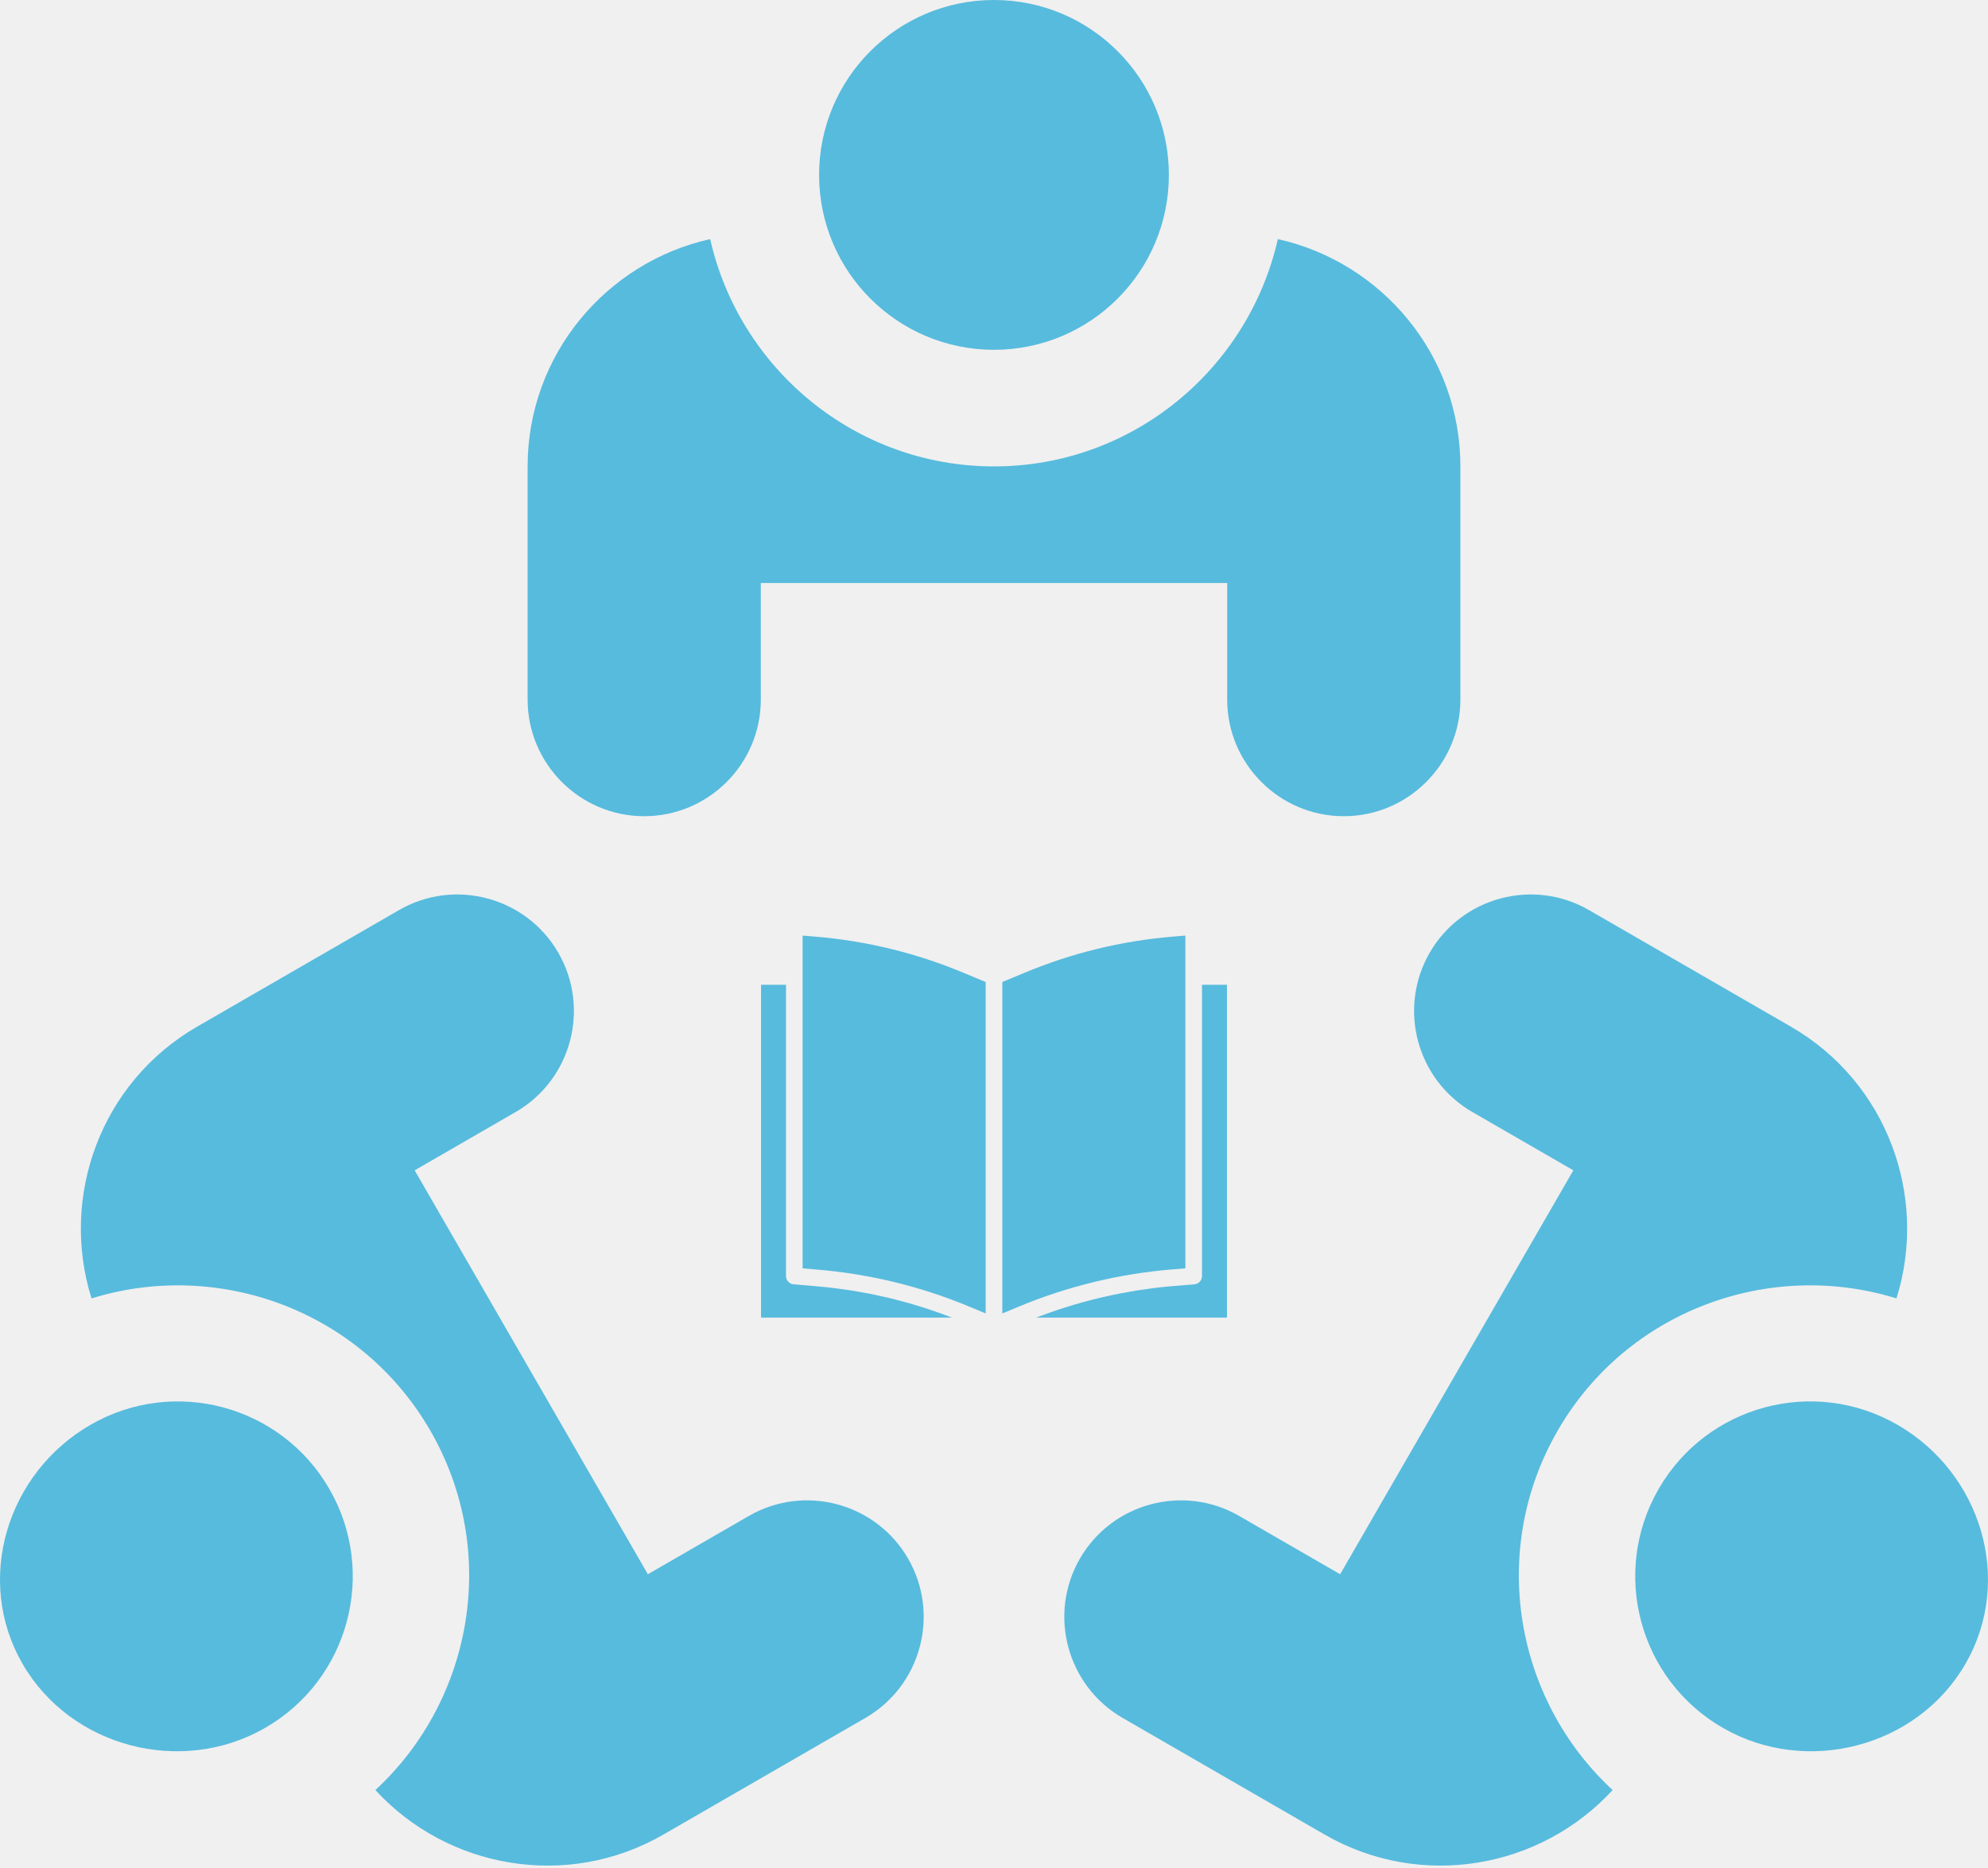
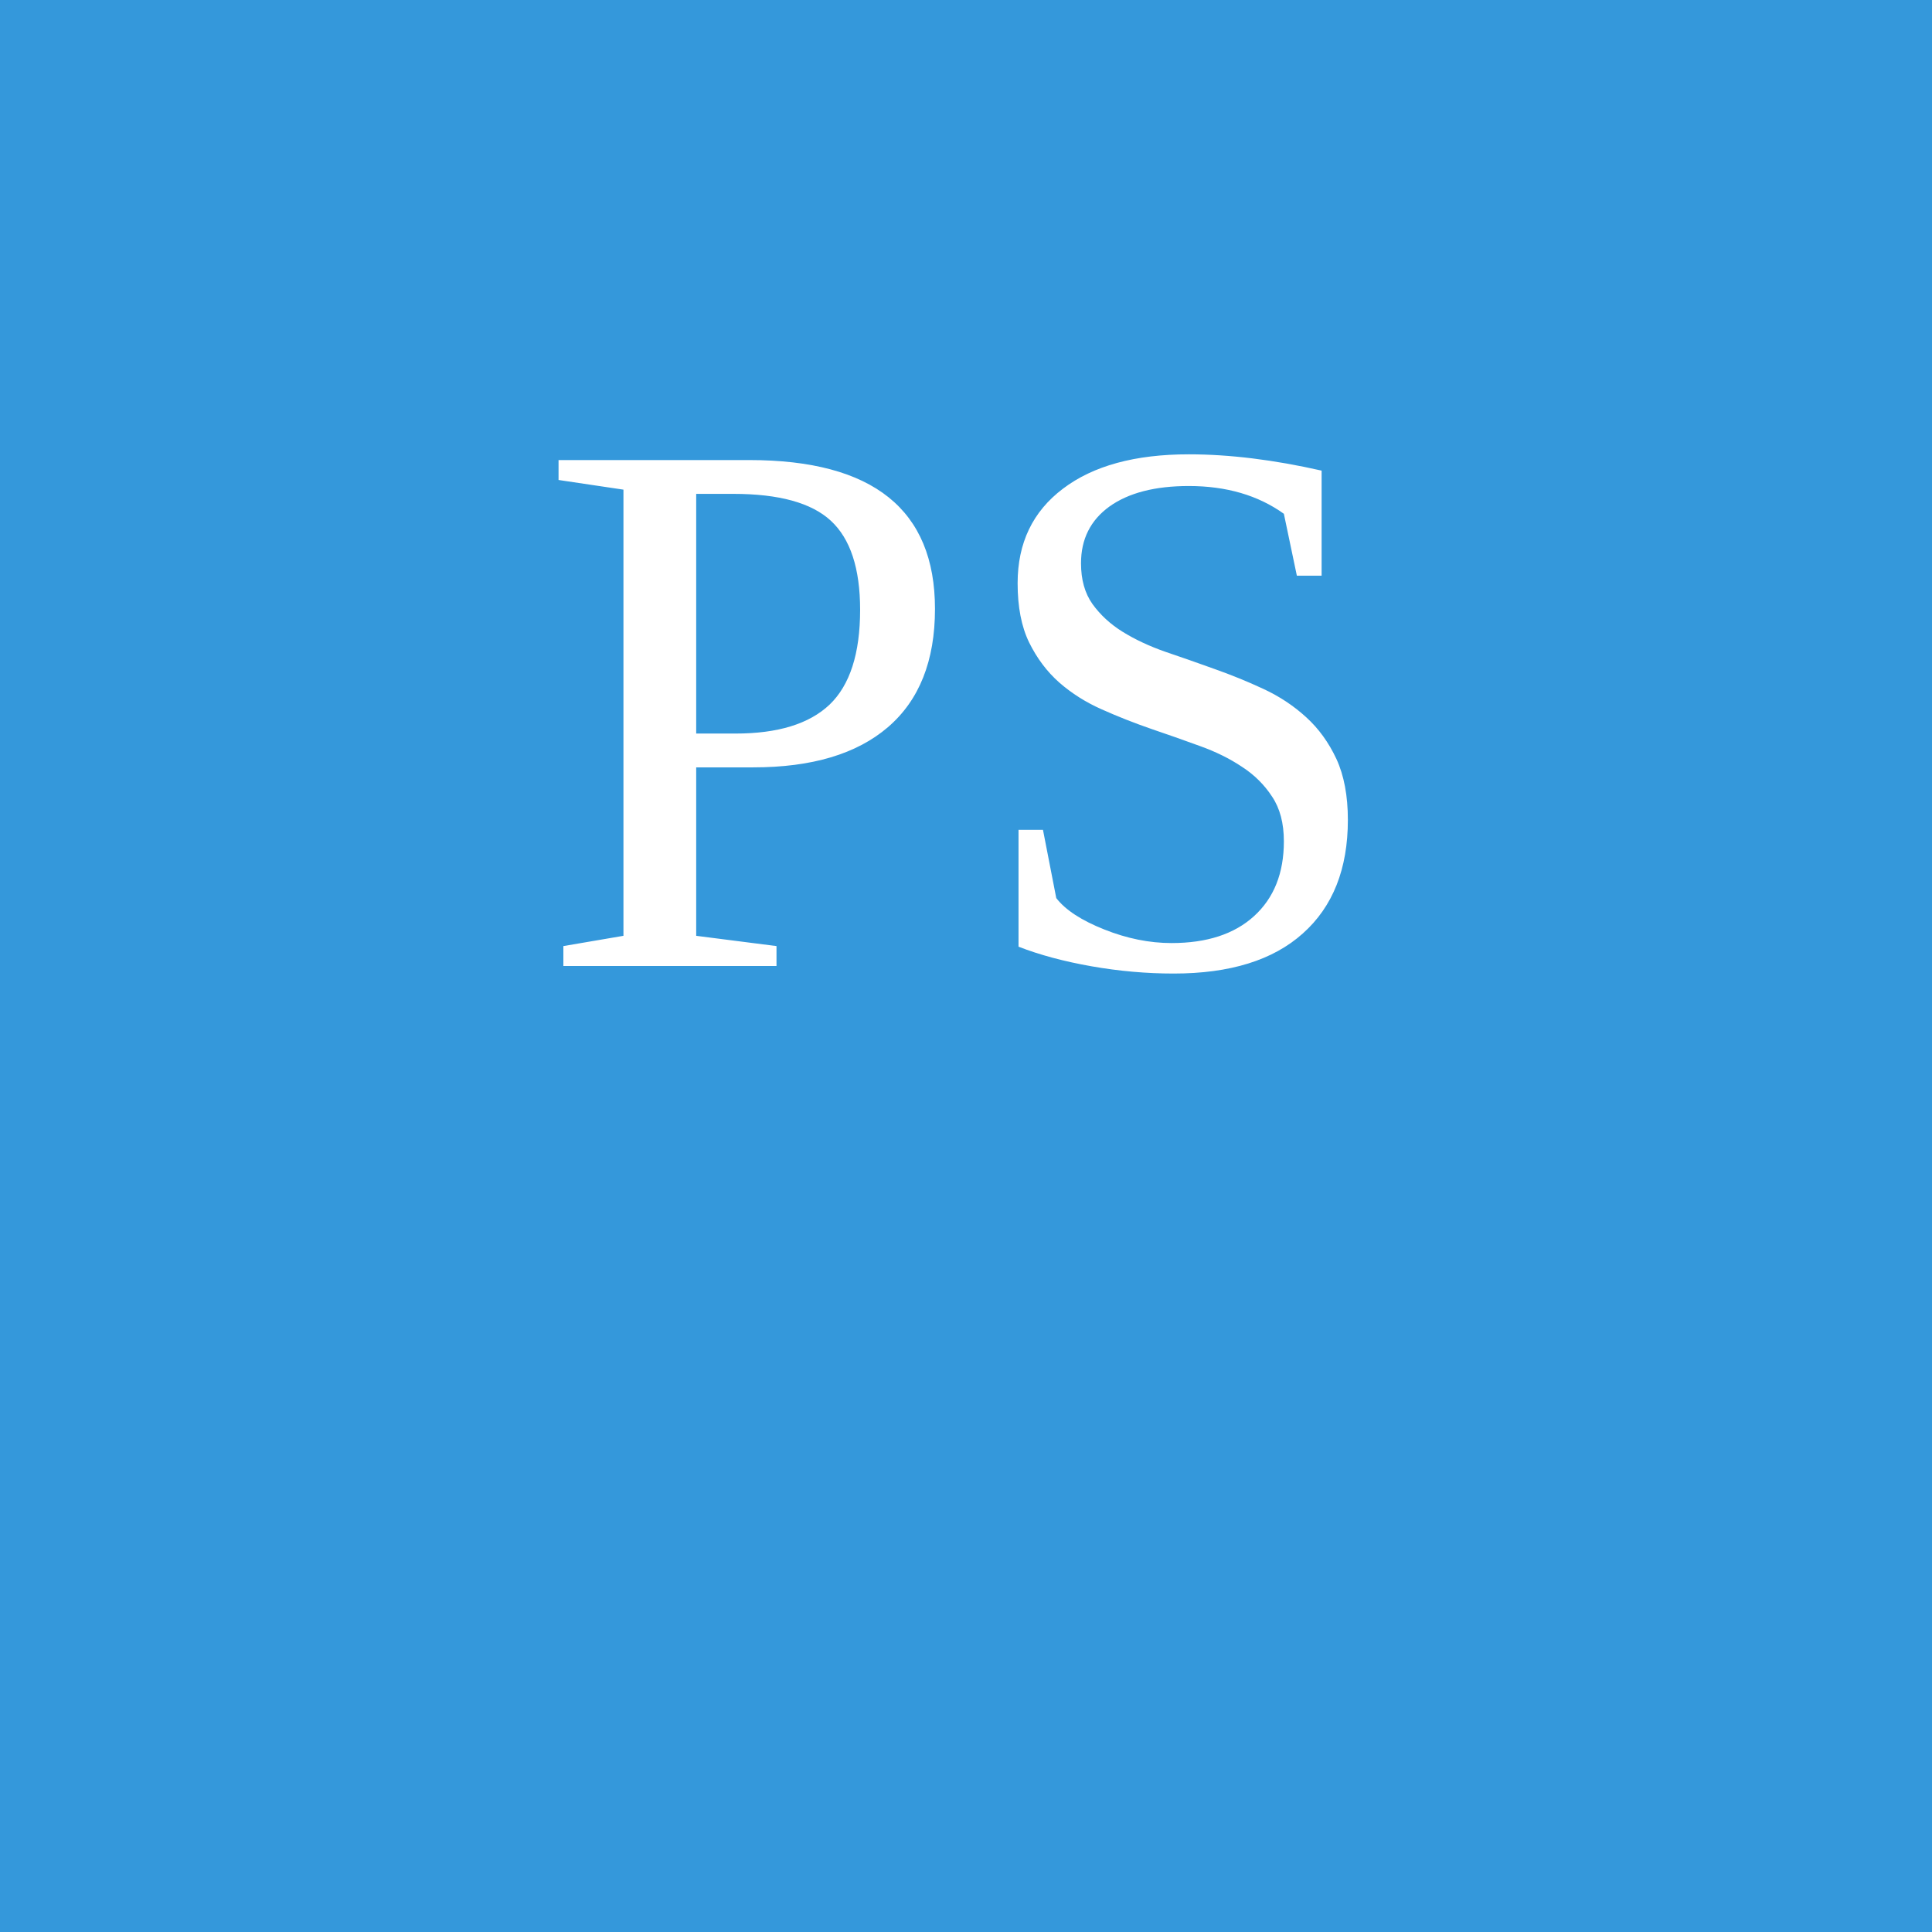
- <svg xmlns="http://www.w3.org/2000/svg" width="512" height="481" viewBox="0 0 512 481" fill="none">
-   <path d="M255.996 90.086C280.873 90.086 301.039 69.92 301.039 45.043C301.039 20.166 280.873 0 255.996 0C231.119 0 210.953 20.166 210.953 45.043C210.953 69.92 231.119 90.086 255.996 90.086Z" fill="#57BBDD" />
-   <path d="M329.101 61.577C321.53 95.017 291.697 120.115 256.001 120.115C220.305 120.115 190.472 95.017 182.901 61.577C156.05 67.56 135.886 91.483 135.886 120.115V180.173C135.886 196.727 149.361 210.202 165.915 210.202C182.469 210.202 195.944 196.727 195.944 180.173V150.144H316.059V180.173C316.059 196.727 329.534 210.202 346.088 210.202C362.642 210.202 376.117 196.727 376.117 180.173V120.115C376.116 91.483 355.951 67.56 329.101 61.577Z" fill="#57BBDD" />
-   <path d="M488.717 366.953C467.172 354.514 439.625 361.894 427.186 383.439C414.748 404.982 422.129 432.531 443.674 444.968C465.217 457.407 493.767 450.025 506.204 428.482C518.643 406.938 510.26 379.391 488.717 366.953Z" fill="#57BBDD" />
-   <path d="M461.237 264.402L409.227 234.373C394.89 226.096 376.484 231.028 368.207 245.365C359.93 259.702 364.862 278.108 379.199 286.385L405.205 301.399L345.147 405.422L319.141 390.408C304.804 382.131 286.398 387.063 278.121 401.4C269.844 415.737 274.776 434.143 289.113 442.42L341.123 472.449C365.921 486.765 396.721 481.263 415.326 461.001C390.152 437.725 383.332 399.34 401.18 368.425C419.028 337.51 455.68 324.225 488.426 334.387C496.671 308.144 486.035 278.718 461.237 264.402Z" fill="#57BBDD" />
-   <path d="M84.815 383.44C72.376 361.895 44.829 354.514 23.284 366.954C1.741 379.392 -6.643 406.939 5.797 428.484C18.234 450.027 46.784 457.409 68.327 444.97C89.872 432.531 97.253 404.983 84.815 383.44Z" fill="#57BBDD" />
-   <path d="M233.88 401.4C225.603 387.063 207.196 382.132 192.86 390.408L166.854 405.422L106.796 301.399L132.802 286.385C147.139 278.108 152.07 259.701 143.794 245.365C135.517 231.028 117.11 226.097 102.774 234.373L50.764 264.402C25.966 278.718 15.33 308.144 23.576 334.388C56.321 324.225 92.974 337.511 110.822 368.426C128.67 399.341 121.85 437.725 96.676 461.002C115.281 481.263 146.081 486.766 170.879 472.45L222.889 442.42C237.225 434.143 242.157 415.736 233.88 401.4Z" fill="#57BBDD" />
-   <path d="M305.286 326.641V240.945L302.016 241.219C288.902 242.303 276.04 245.438 263.898 250.511L258.143 252.9V338.257L262.334 336.515C274.898 331.287 288.201 328.053 301.763 326.927L305.286 326.641Z" fill="#57BBDD" />
-   <path d="M316 253.614H309.571V328.614C309.576 329.731 308.719 330.665 307.604 330.757L302.116 331.207C300.532 331.338 298.952 331.5 297.379 331.693C296.868 331.755 296.361 331.837 295.853 331.908C294.792 332.049 293.733 332.192 292.678 332.36C292.062 332.458 291.451 332.573 290.838 332.681C289.893 332.846 288.946 333.011 288.004 333.197C287.36 333.326 286.718 333.47 286.062 333.609C285.164 333.8 284.266 333.994 283.375 334.207C282.706 334.366 282.04 334.534 281.375 334.704C280.508 334.918 279.645 335.149 278.782 335.39C278.112 335.574 277.441 335.769 276.773 335.965C275.916 336.219 275.071 336.476 274.225 336.746C273.562 336.96 272.899 337.175 272.239 337.388C271.391 337.674 270.548 337.969 269.708 338.274C269.065 338.507 268.422 338.741 267.765 338.987C267.471 339.099 267.179 339.218 266.886 339.332H316V253.614Z" fill="#57BBDD" />
-   <path d="M209.984 241.219L206.714 240.945V326.647L210.517 326.97C224.07 328.103 237.362 331.357 249.905 336.613L253.857 338.257V252.9L248.107 250.513C235.965 245.439 223.1 242.303 209.984 241.219Z" fill="#57BBDD" />
-   <path d="M196 253.614V339.328H245.149C244.885 339.225 244.621 339.114 244.355 339.015C243.742 338.782 243.124 338.559 242.507 338.334C241.636 338.018 240.767 337.711 239.89 337.417C239.256 337.202 238.62 336.994 237.982 336.791C237.113 336.505 236.24 336.236 235.367 335.985C234.723 335.797 234.081 335.608 233.438 335.428C232.557 335.184 231.674 334.953 230.789 334.726C230.146 334.56 229.503 334.395 228.846 334.241C227.948 334.027 227.045 333.83 226.143 333.636C225.501 333.497 224.857 333.356 224.215 333.227C223.28 333.043 222.342 332.878 221.403 332.713C220.788 332.606 220.173 332.499 219.557 332.389C218.521 332.225 217.482 332.086 216.443 331.945C215.918 331.875 215.397 331.792 214.872 331.732C213.301 331.542 211.729 331.379 210.158 331.246L204.389 330.757C203.277 330.662 202.424 329.729 202.428 328.614V253.614H196Z" fill="#57BBDD" />
+ <svg xmlns="http://www.w3.org/2000/svg" viewBox="0 0 100 100" width="100" height="100">
+   <rect width="100%" height="100%" fill="#3498db" />
+   <text x="50%" y="50%" font-size="40" fill="#fff" text-anchor="middle" alignment-baseline="middle">PS</text>
</svg>
